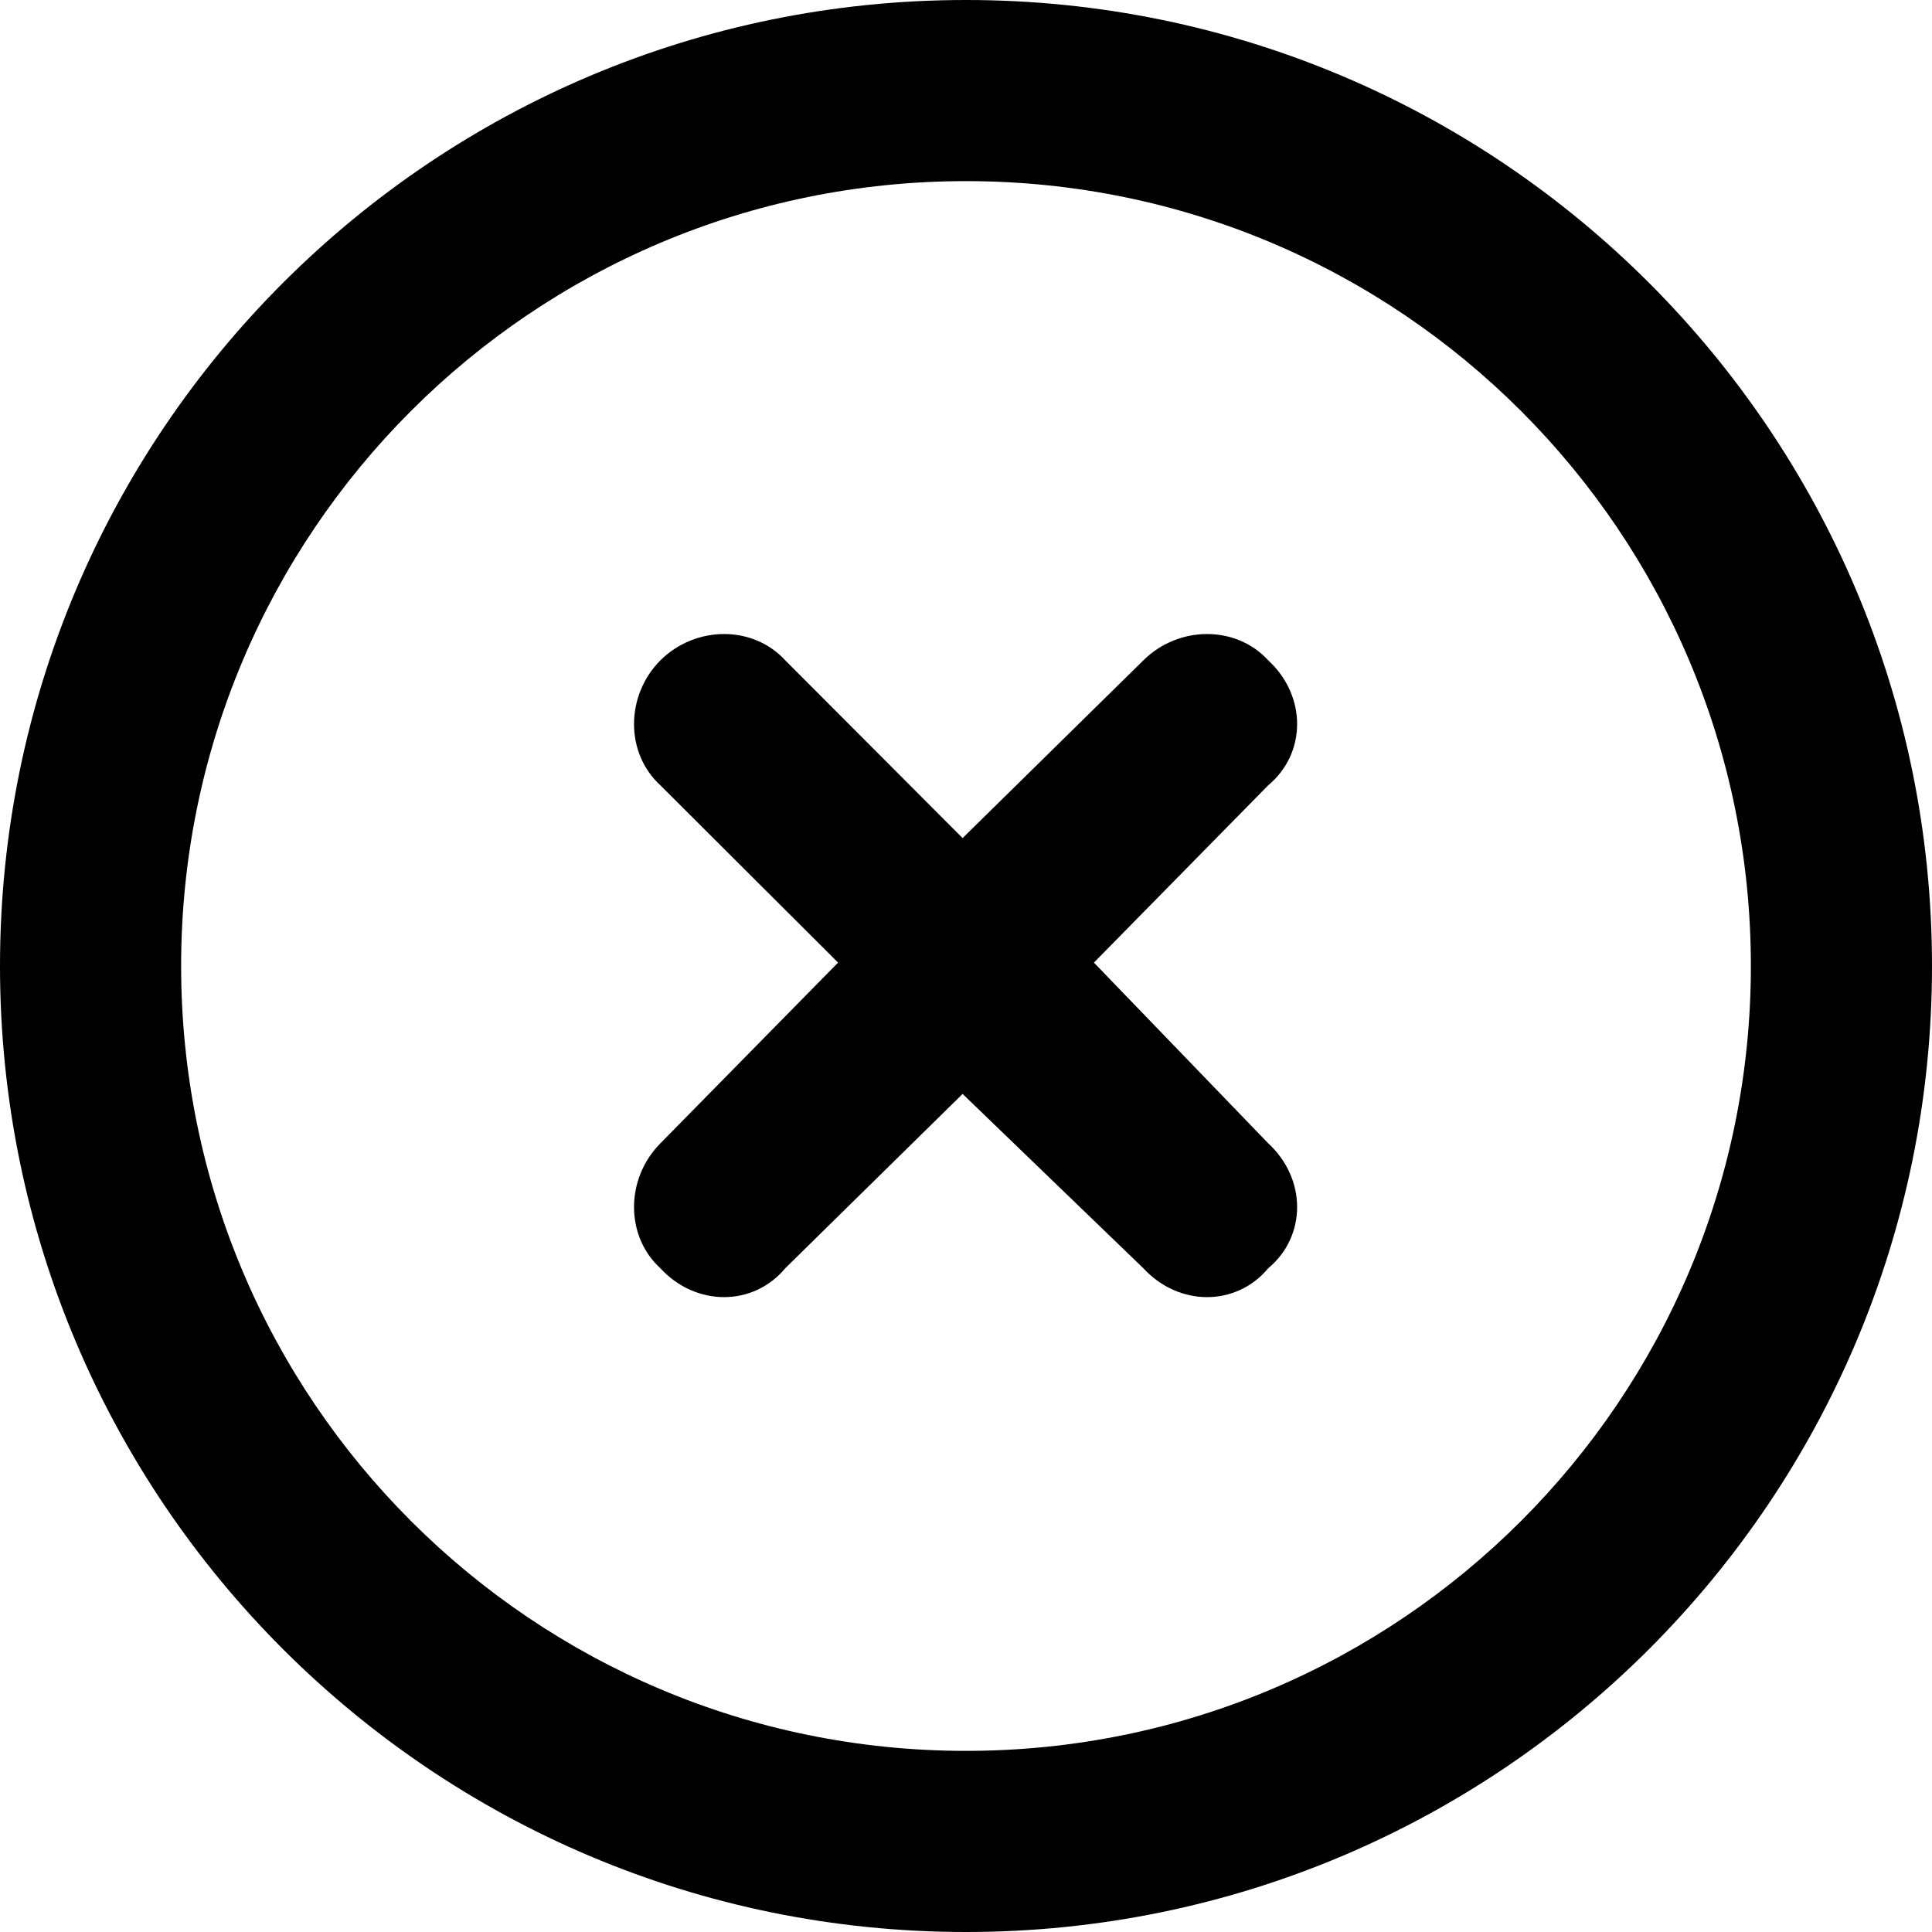
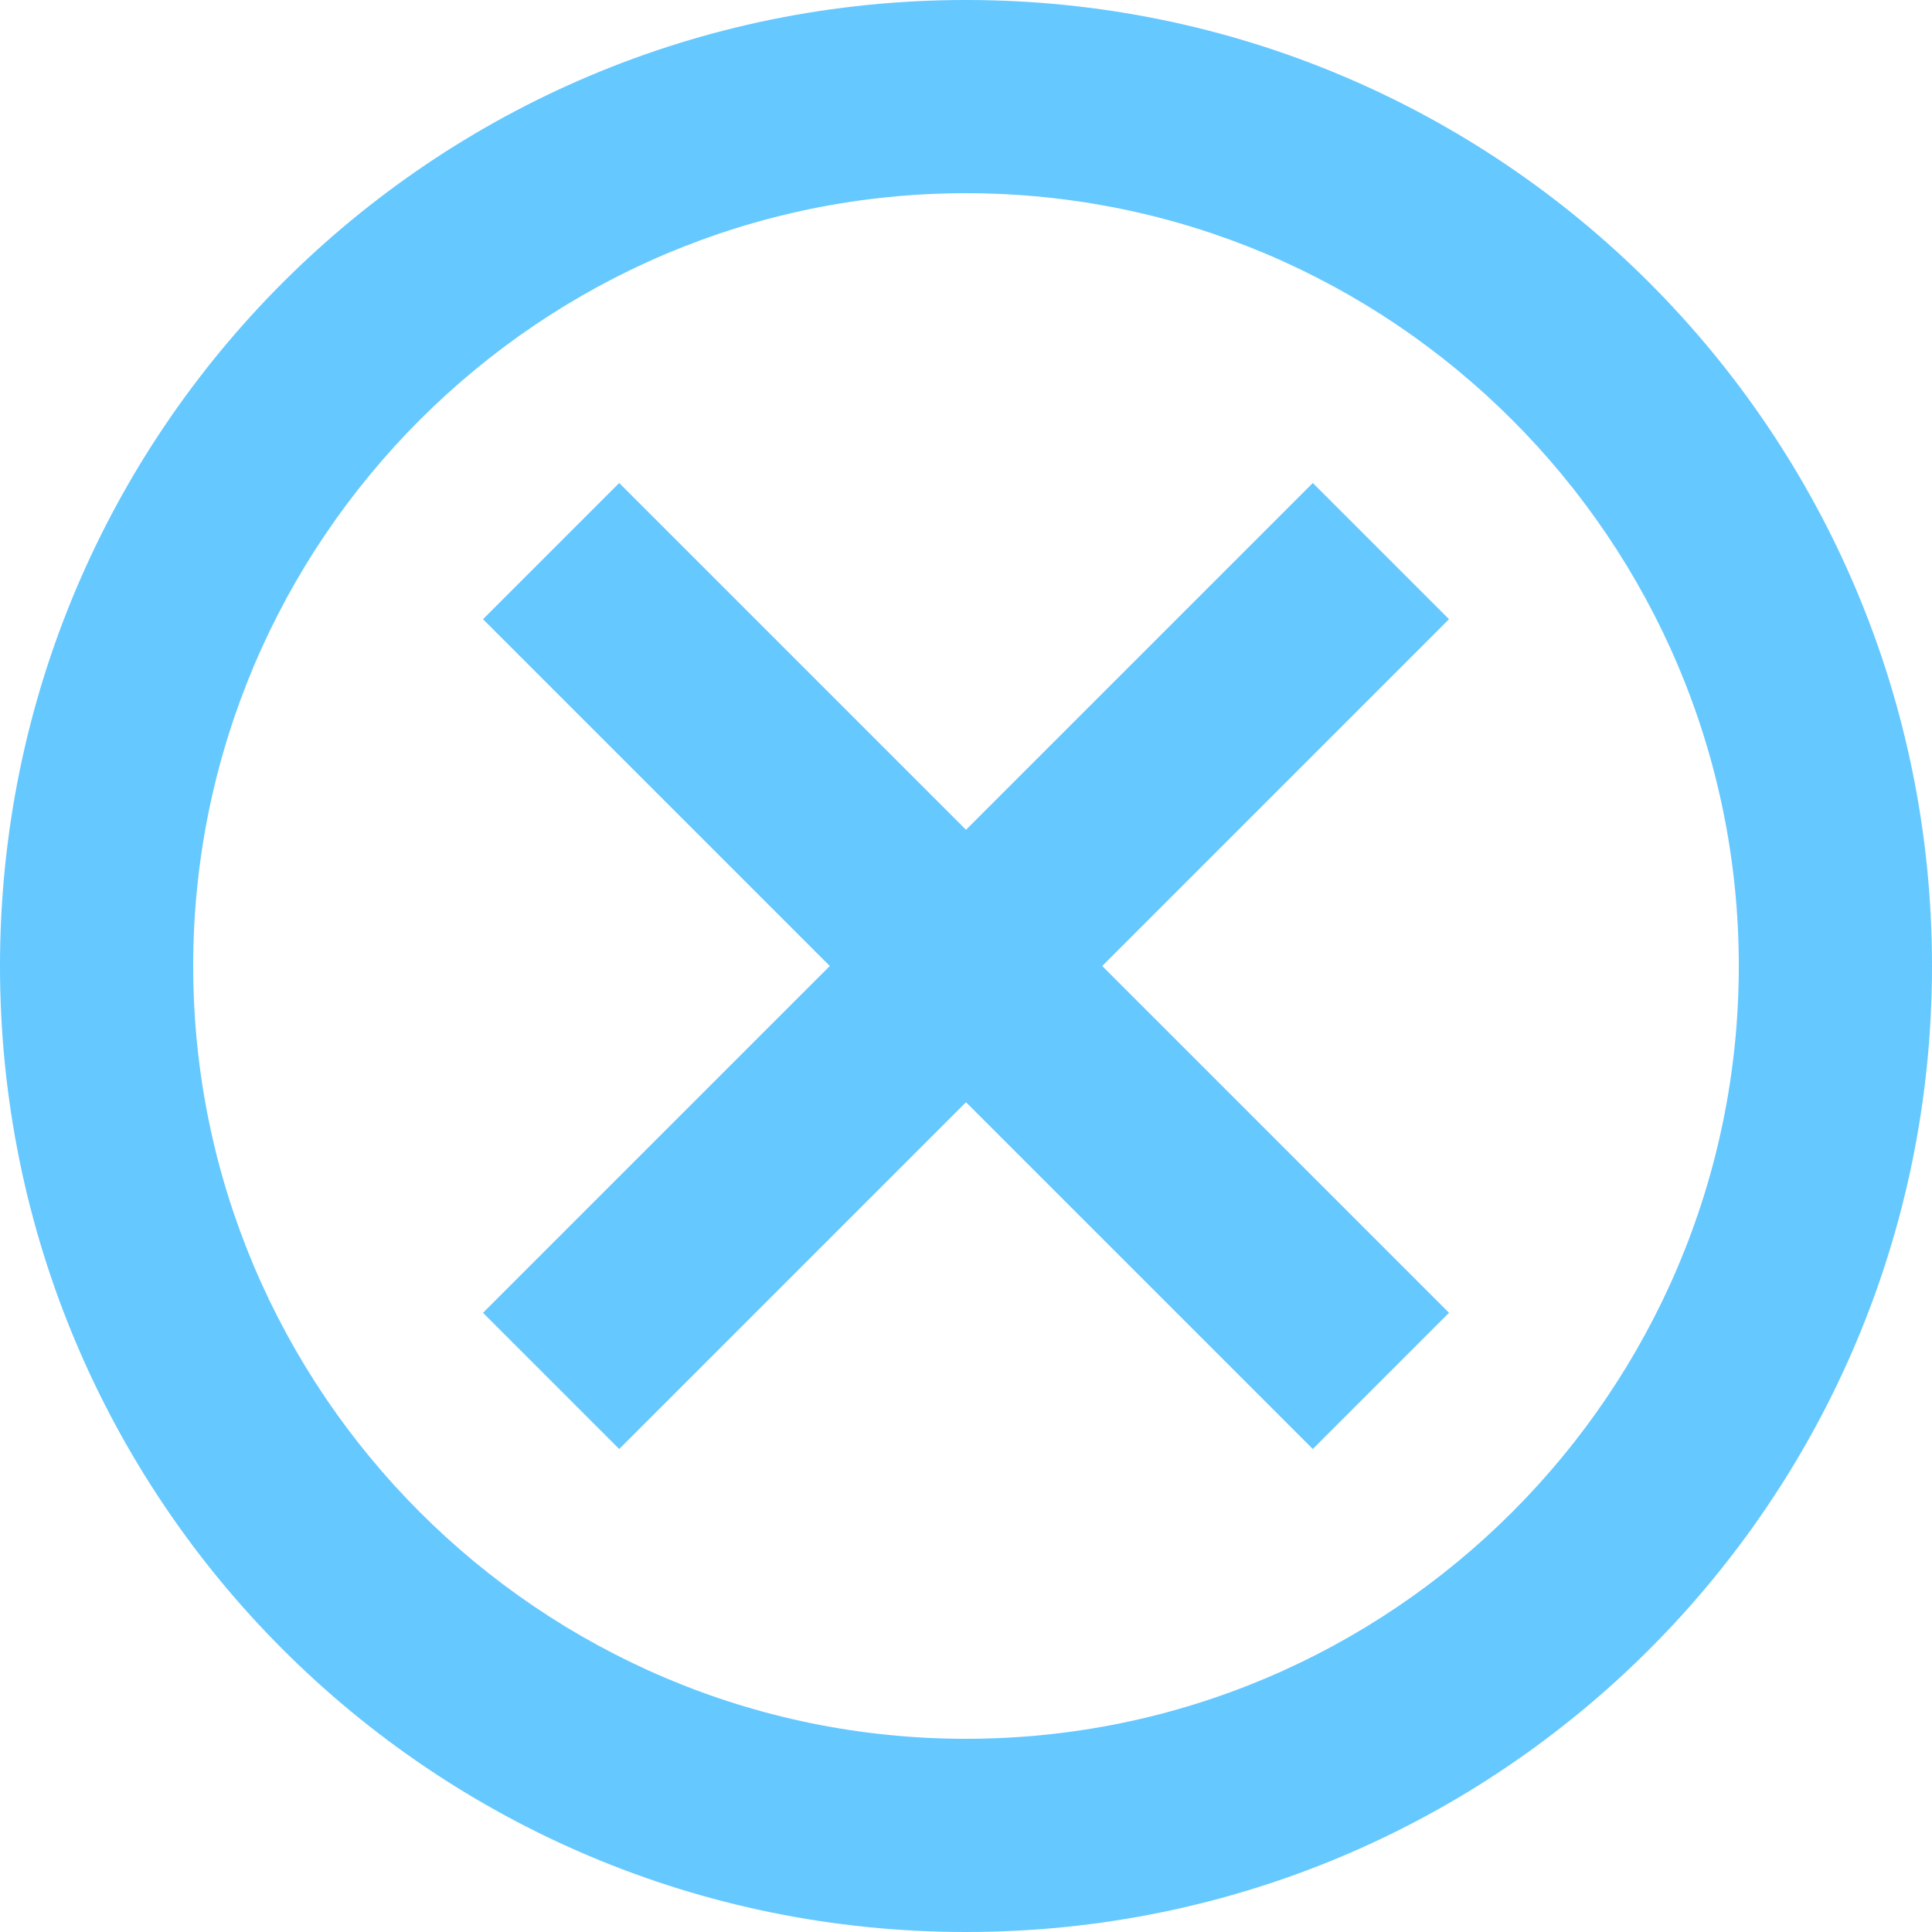
- <svg xmlns="http://www.w3.org/2000/svg" viewBox="0 0 512 512">
-   <path d="M175 175C184.4 165.7 199.6 165.7 208.1 175L255.1 222.1L303 175C312.4 165.7 327.6 165.7 336.1 175C346.3 184.4 346.3 199.6 336.1 208.1L289.9 255.1L336.1 303C346.3 312.4 346.3 327.6 336.1 336.1C327.6 346.3 312.4 346.3 303 336.1L255.1 289.9L208.1 336.1C199.6 346.3 184.4 346.3 175 336.1C165.7 327.6 165.7 312.4 175 303L222.1 255.1L175 208.1C165.7 199.6 165.7 184.4 175 175V175zM512 256C512 397.4 397.4 512 256 512C114.6 512 0 397.4 0 256C0 114.6 114.6 0 256 0C397.4 0 512 114.6 512 256zM256 48C141.1 48 48 141.1 48 256C48 370.9 141.1 464 256 464C370.9 464 464 370.9 464 256C464 141.1 370.9 48 256 48z" />
+ <svg xmlns="http://www.w3.org/2000/svg" width="30" height="30" viewBox="0 0 30 30" fill="none">
+   <path d="M15 0C6.705 0 0 6.705 0 15C0 23.295 6.705 30 15 30C23.295 30 30 23.295 30 15C30 6.705 23.295 0 15 0ZM15 27C8.385 27 3 21.615 3 15C3 8.385 8.385 3 15 3C21.615 3 27 8.385 27 15C27 21.615 21.615 27 15 27ZM20.385 7.5L15 12.885L9.615 7.5L7.5 9.615L12.885 15L7.5 20.385L9.615 22.5L15 17.115L20.385 22.5L22.5 20.385L17.115 15L22.5 9.615L20.385 7.5Z" fill="#65C8FF" />
</svg>
